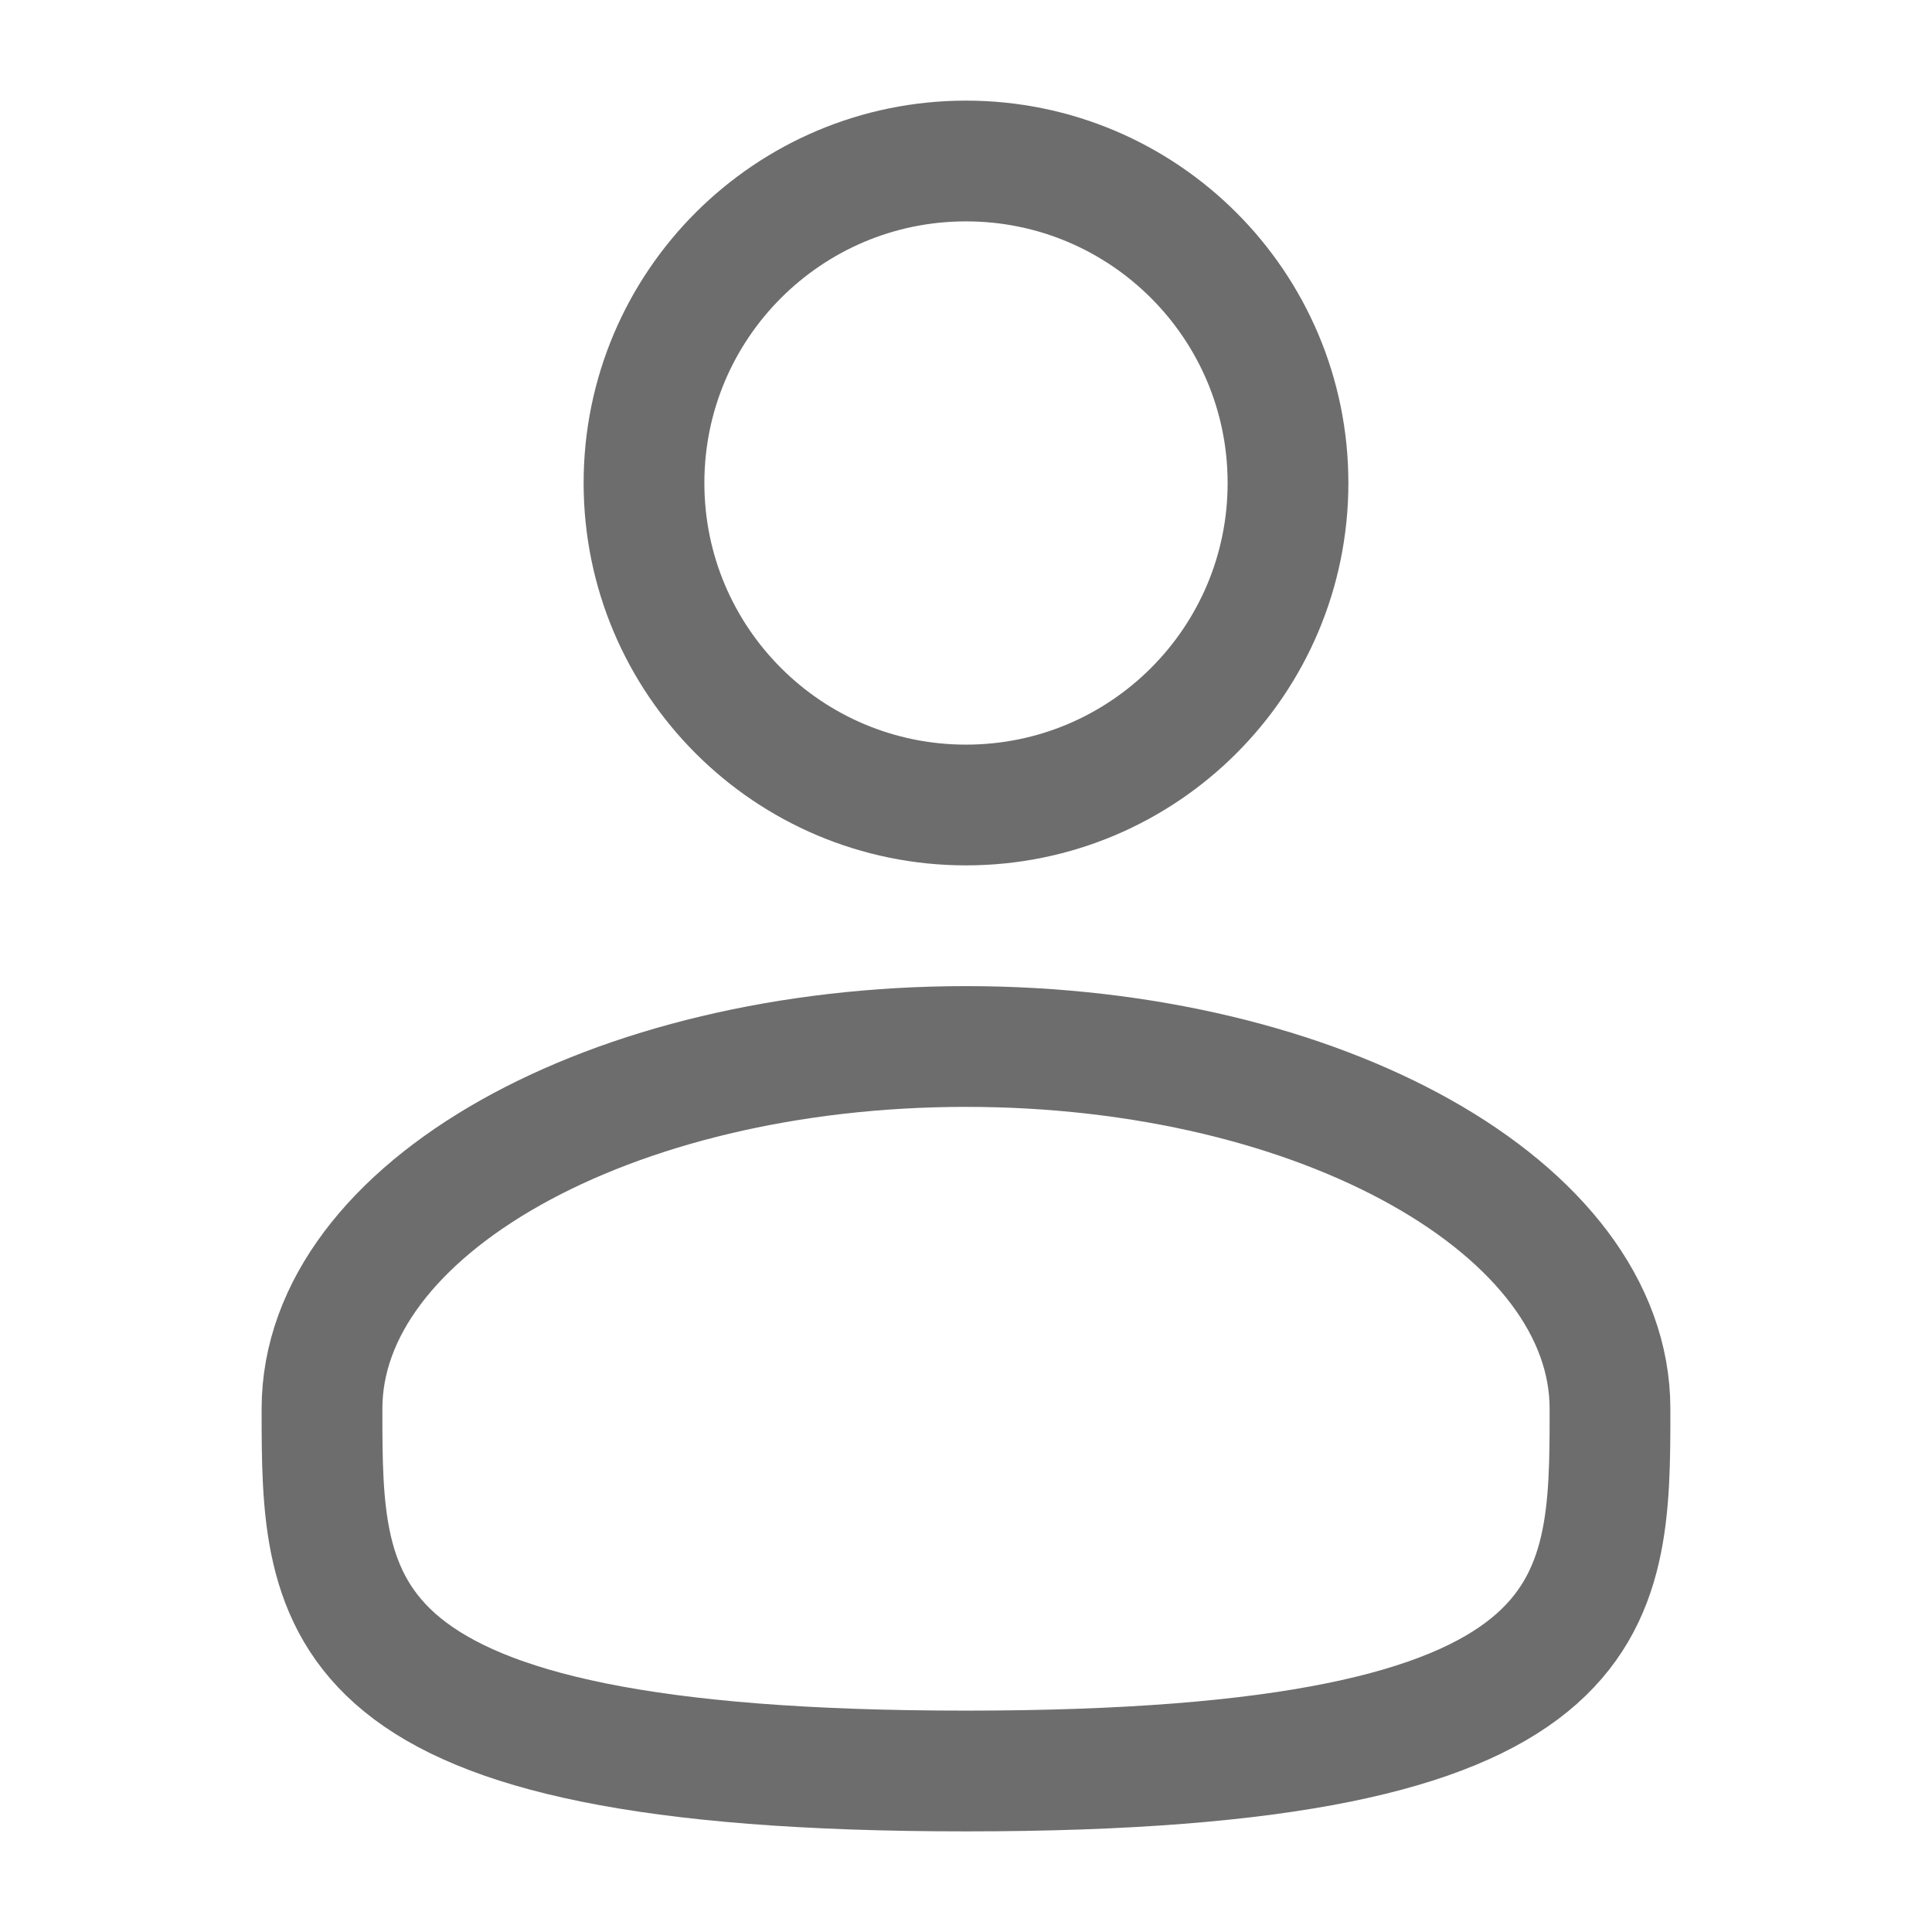
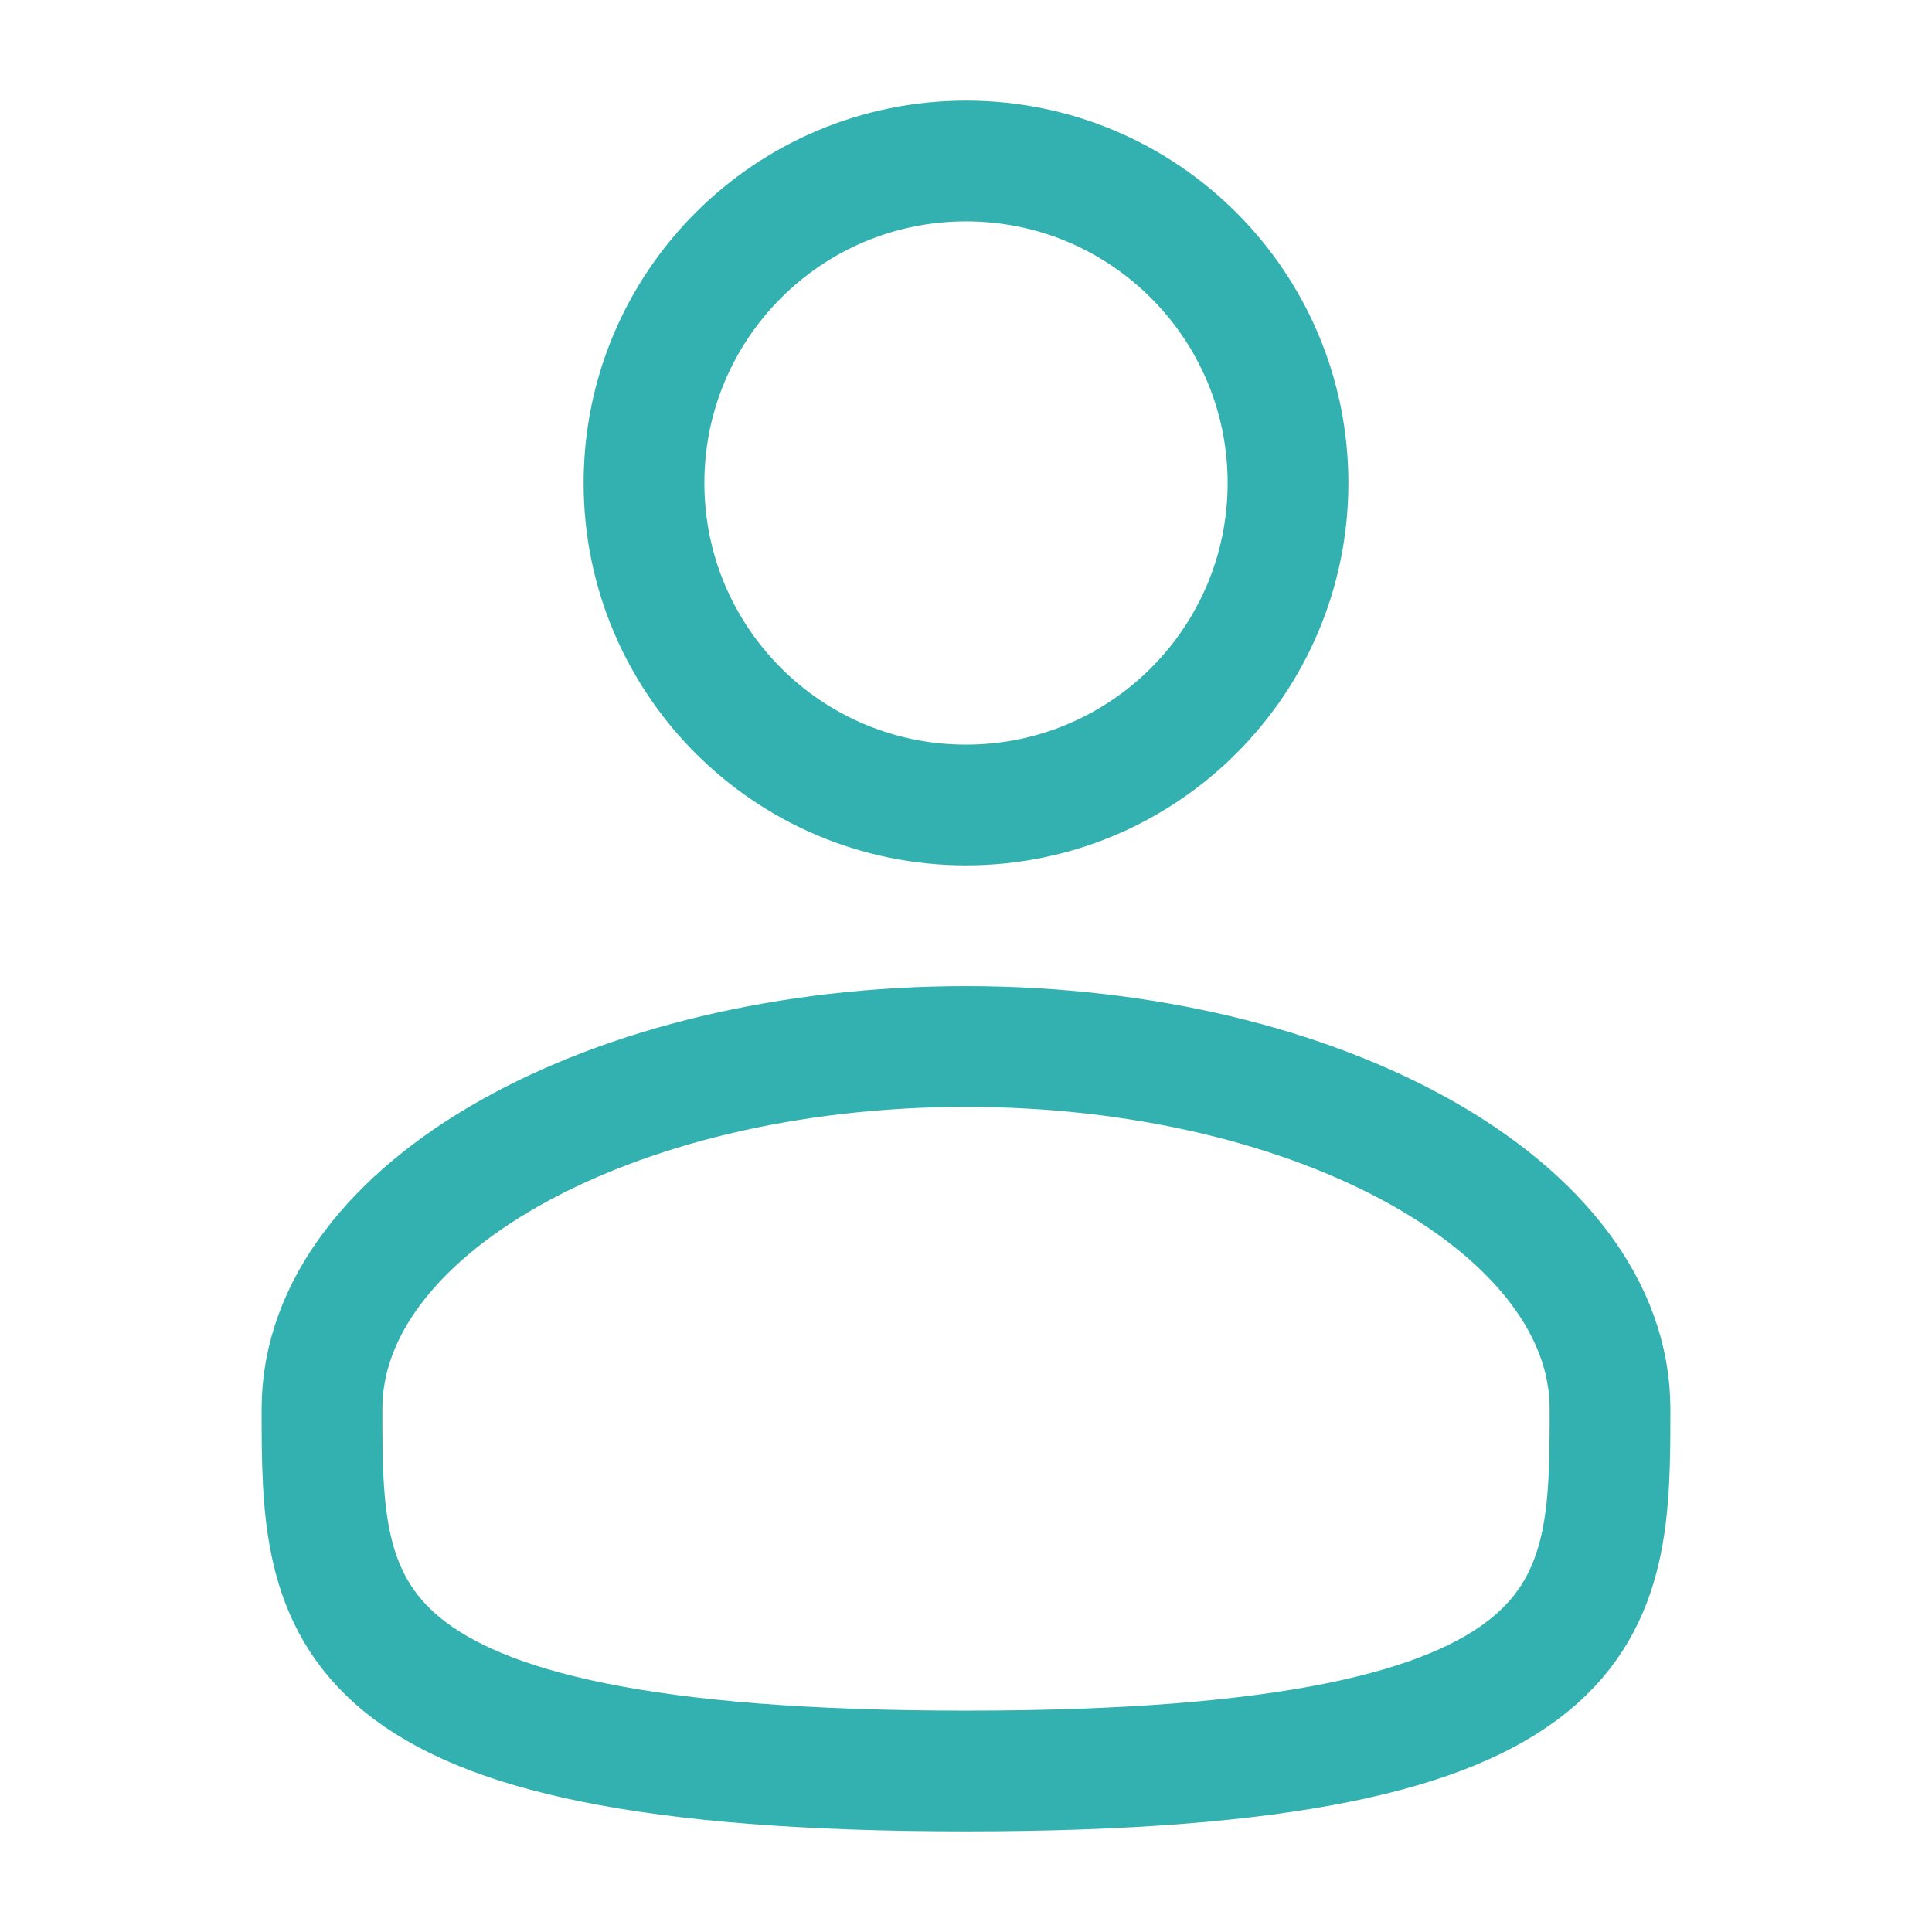
<svg xmlns="http://www.w3.org/2000/svg" width="24" height="24" viewBox="0 0 24 24" fill="none">
-   <path d="M12 10C14.209 10 16 8.209 16 6C16 3.791 14.209 2 12 2C9.791 2 8 3.791 8 6C8 8.209 9.791 10 12 10Z" stroke="#6D6D6D" stroke-width="1.5" />
-   <path d="M20 17.5C20 19.985 20 22 12 22C4 22 4 19.985 4 17.5C4 15.015 7.582 13 12 13C16.418 13 20 15.015 20 17.5Z" stroke="#6D6D6D" stroke-width="1.5" />
+   <path d="M12 10C14.209 10 16 8.209 16 6C16 3.791 14.209 2 12 2C9.791 2 8 3.791 8 6C8 8.209 9.791 10 12 10Z" stroke="#33B0B0" stroke-width="1.5" />
+   <path d="M20 17.5C20 19.985 20 22 12 22C4 22 4 19.985 4 17.5C4 15.015 7.582 13 12 13C16.418 13 20 15.015 20 17.5Z" stroke="#33B0B0" stroke-width="1.5" />
</svg>
